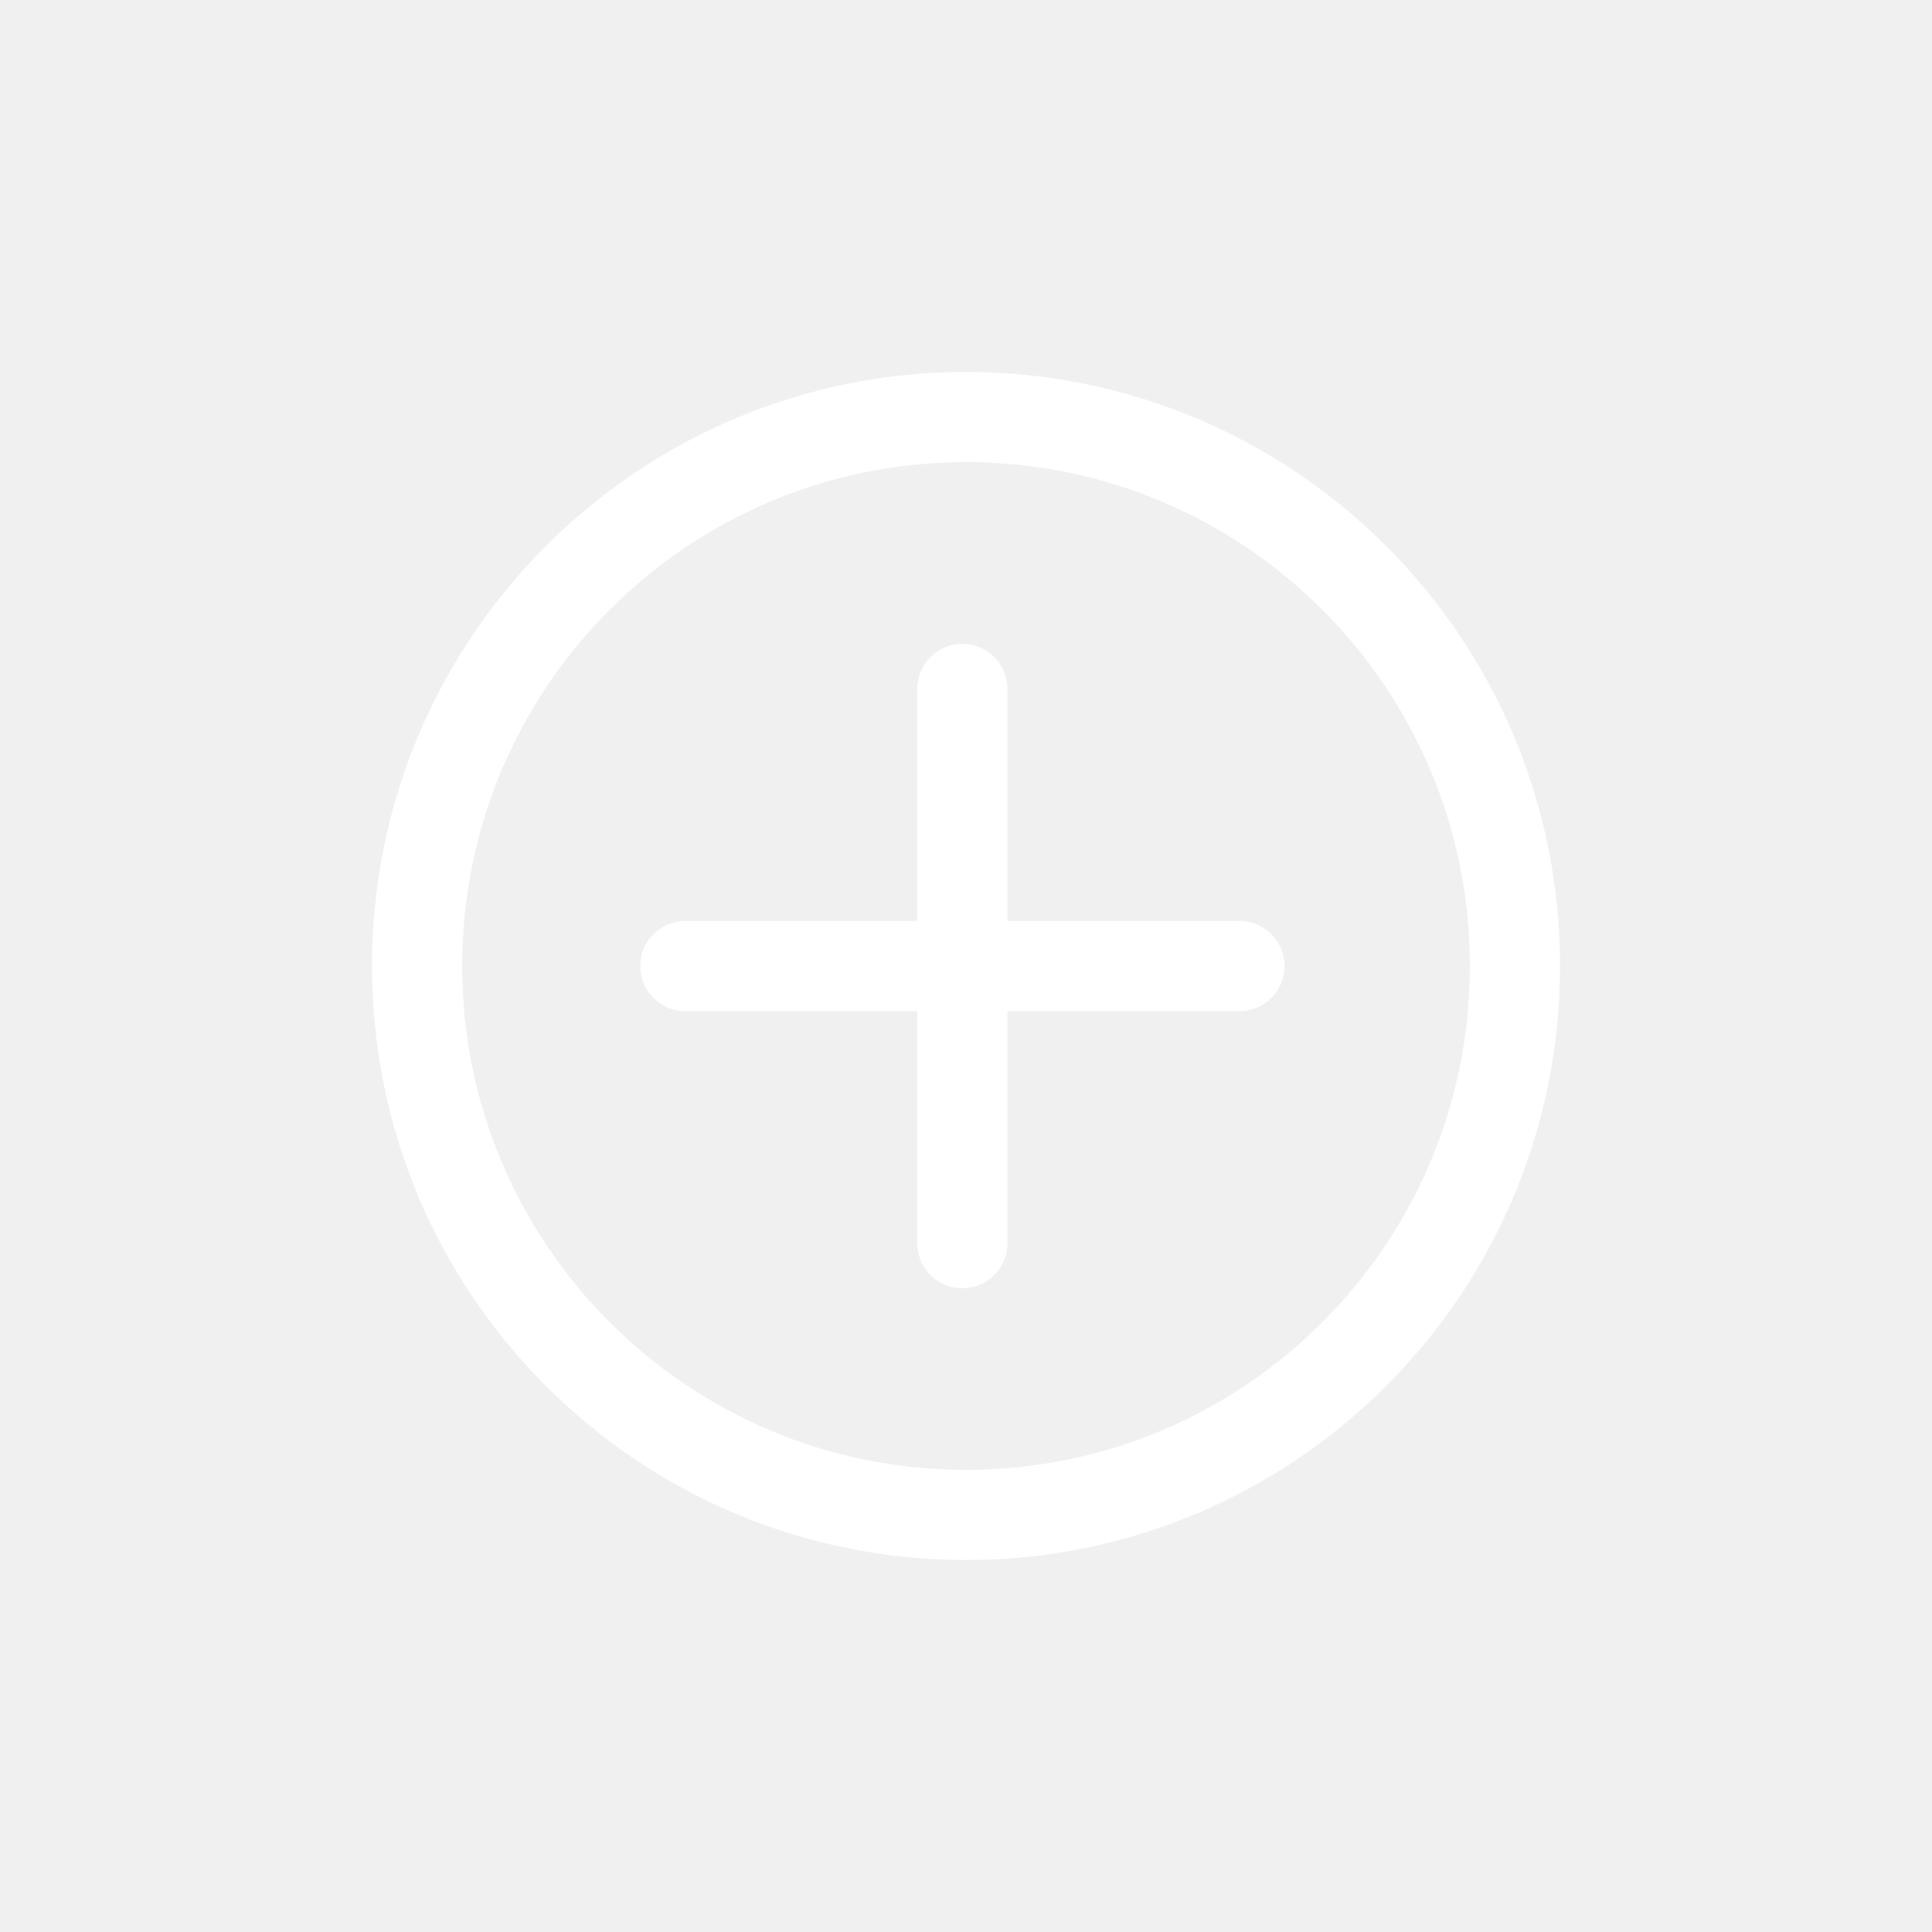
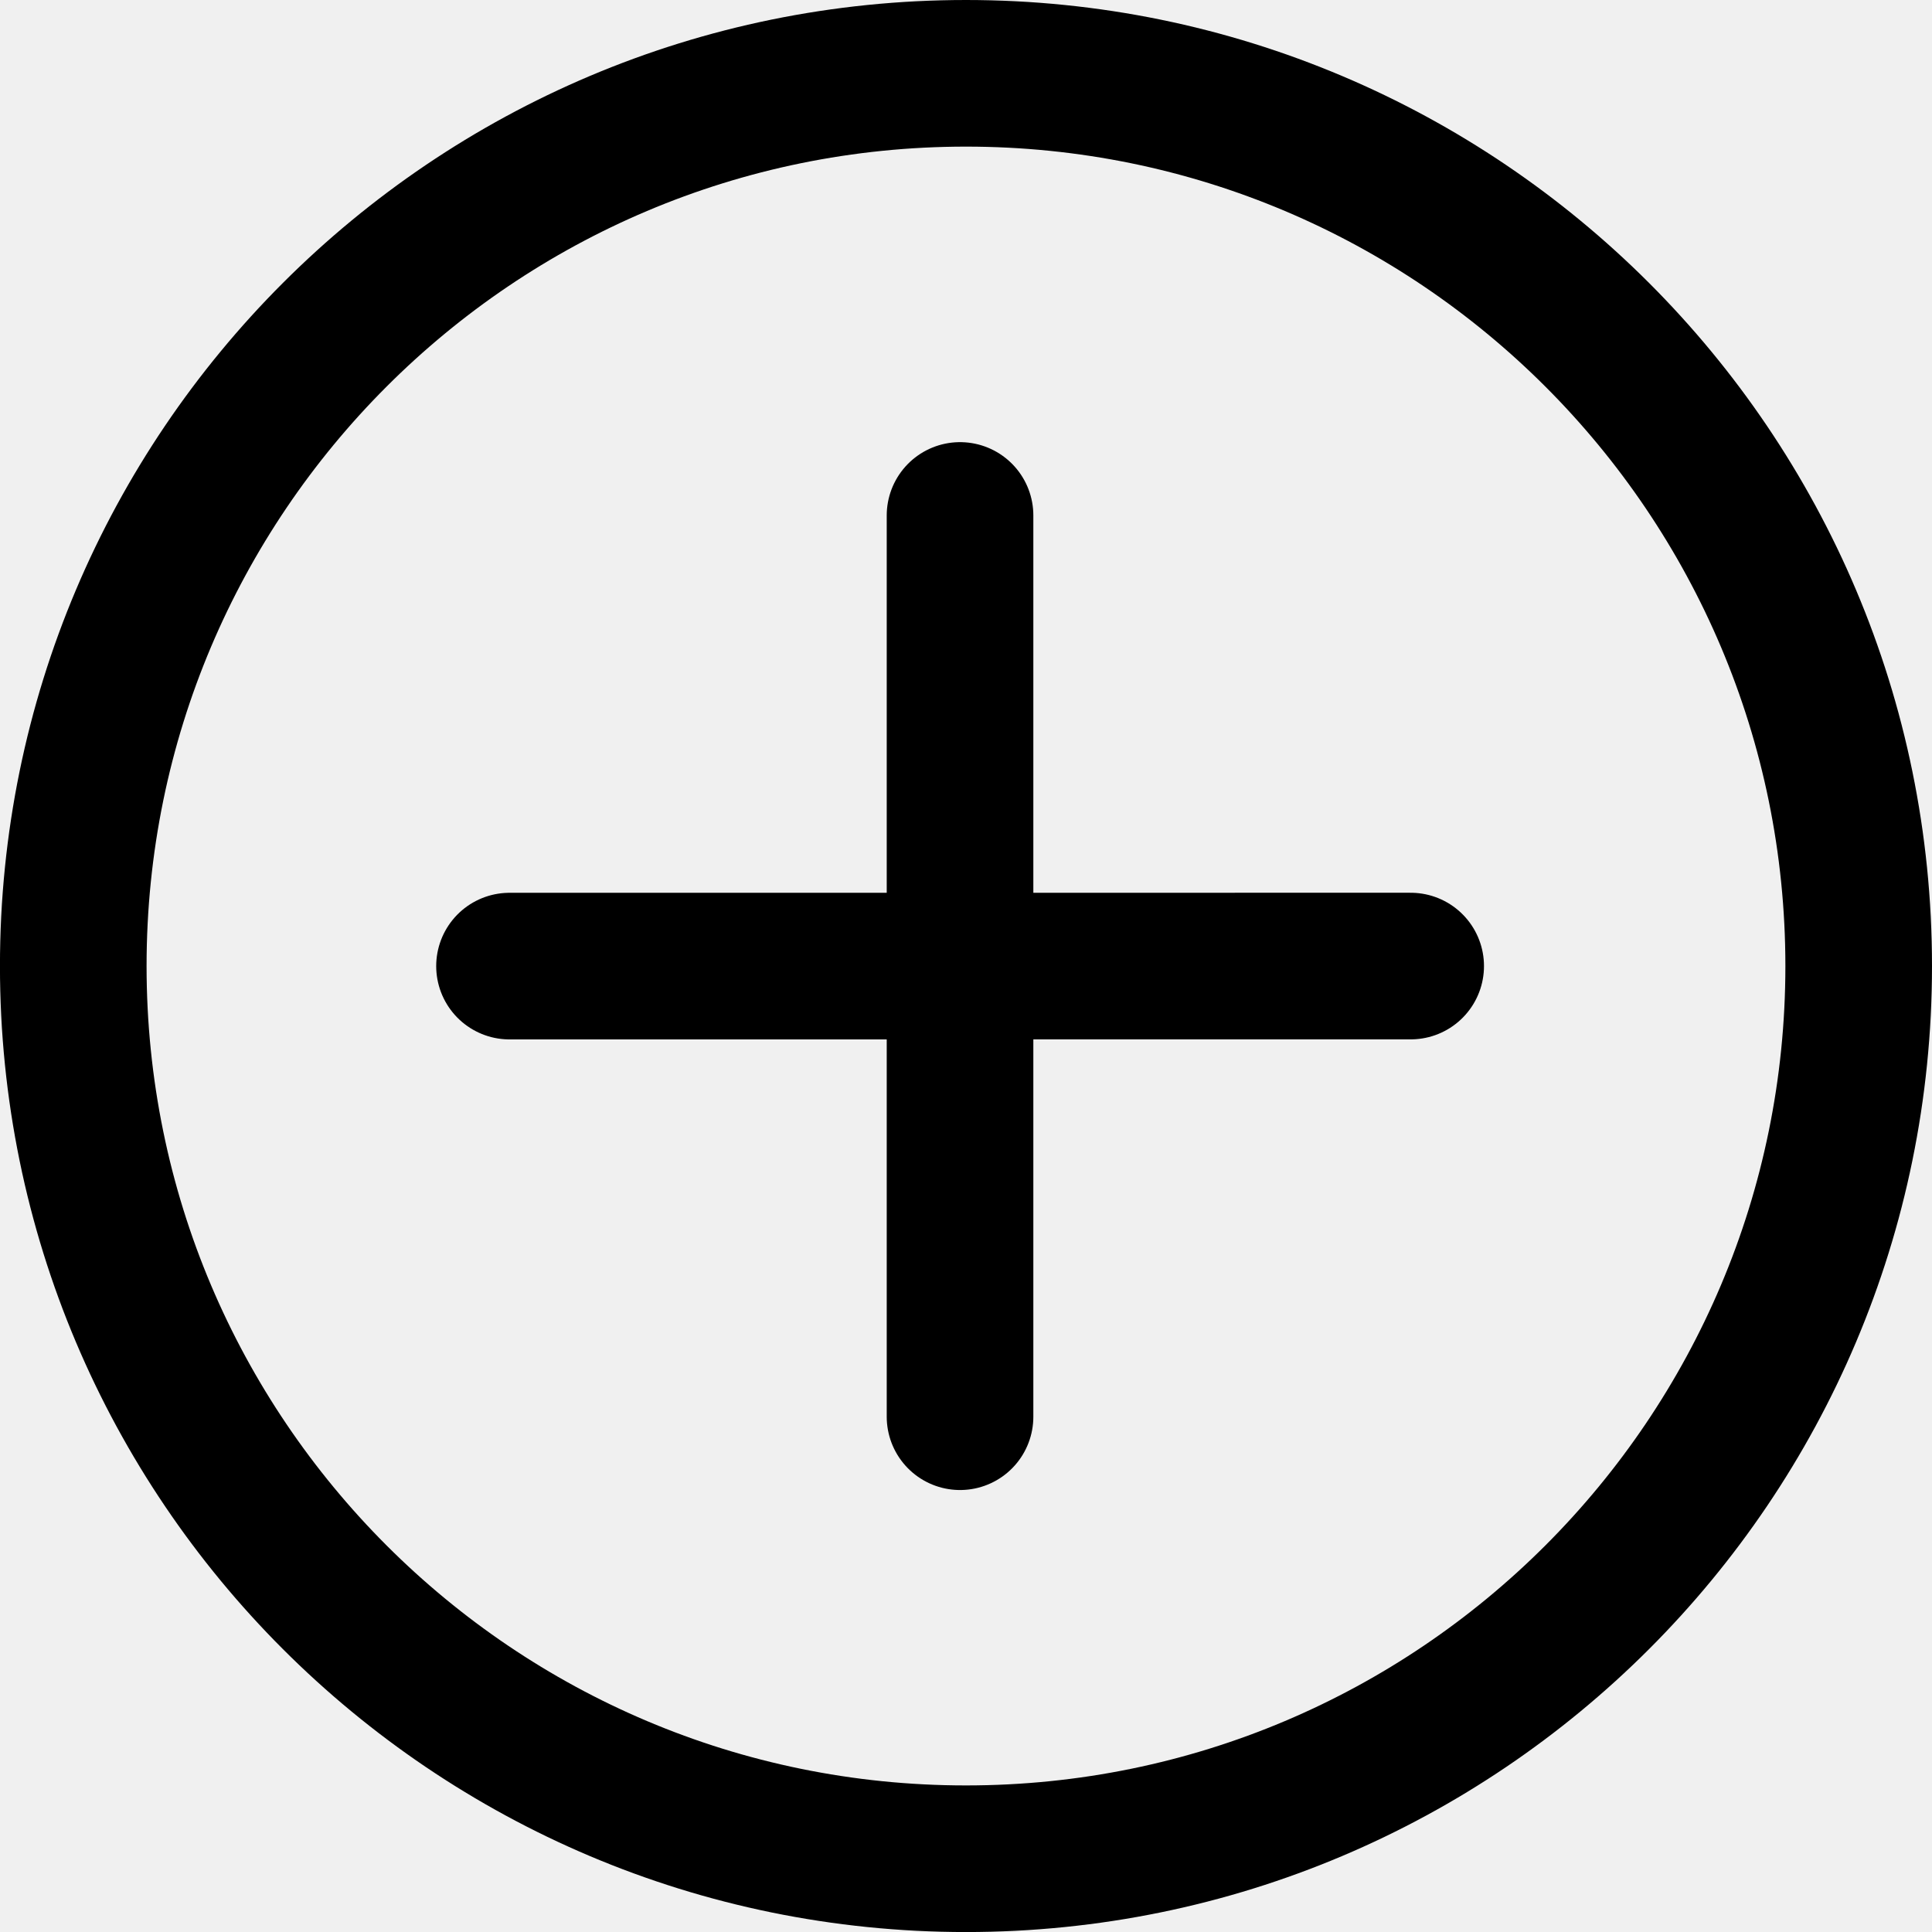
- <svg xmlns="http://www.w3.org/2000/svg" version="1.1" id="Icon" width="75" height="75" viewBox="0 0 75 75" overflow="visible" enable-background="new 0 0 75 75" xml:space="preserve">
-   <circle fill="none" stroke="#FFFFFF" stroke-width="3.5" cx="37.501" cy="37.5" r="21.31" />
-   <line fill="none" stroke="#FFFFFF" stroke-width="3.5" stroke-linecap="round" x1="37.359" y1="48.26" x2="37.359" y2="26.744" />
-   <line fill="none" stroke="#FFFFFF" stroke-width="3.5" stroke-linecap="round" x1="26.604" y1="37.503" x2="48.117" y2="37.502" />
+ <svg xmlns="http://www.w3.org/2000/svg" version="1.1" id="Icon" width="46.119" height="46.121" viewBox="0 0 46.119 46.121" overflow="visible" enable-background="new 0 0 46.119 46.121" xml:space="preserve">
+   <circle fill="none" stroke="#000000" stroke-width="3.5" cx="23.06" cy="23.061" r="21.311" />
+   <line fill="none" stroke="#000000" stroke-width="3.5" stroke-linecap="round" x1="22.918" y1="33.82" x2="22.918" y2="12.305" />
+   <line fill="none" stroke="#000000" stroke-width="3.5" stroke-linecap="round" x1="12.163" y1="23.063" x2="33.676" y2="23.062" />
</svg>
